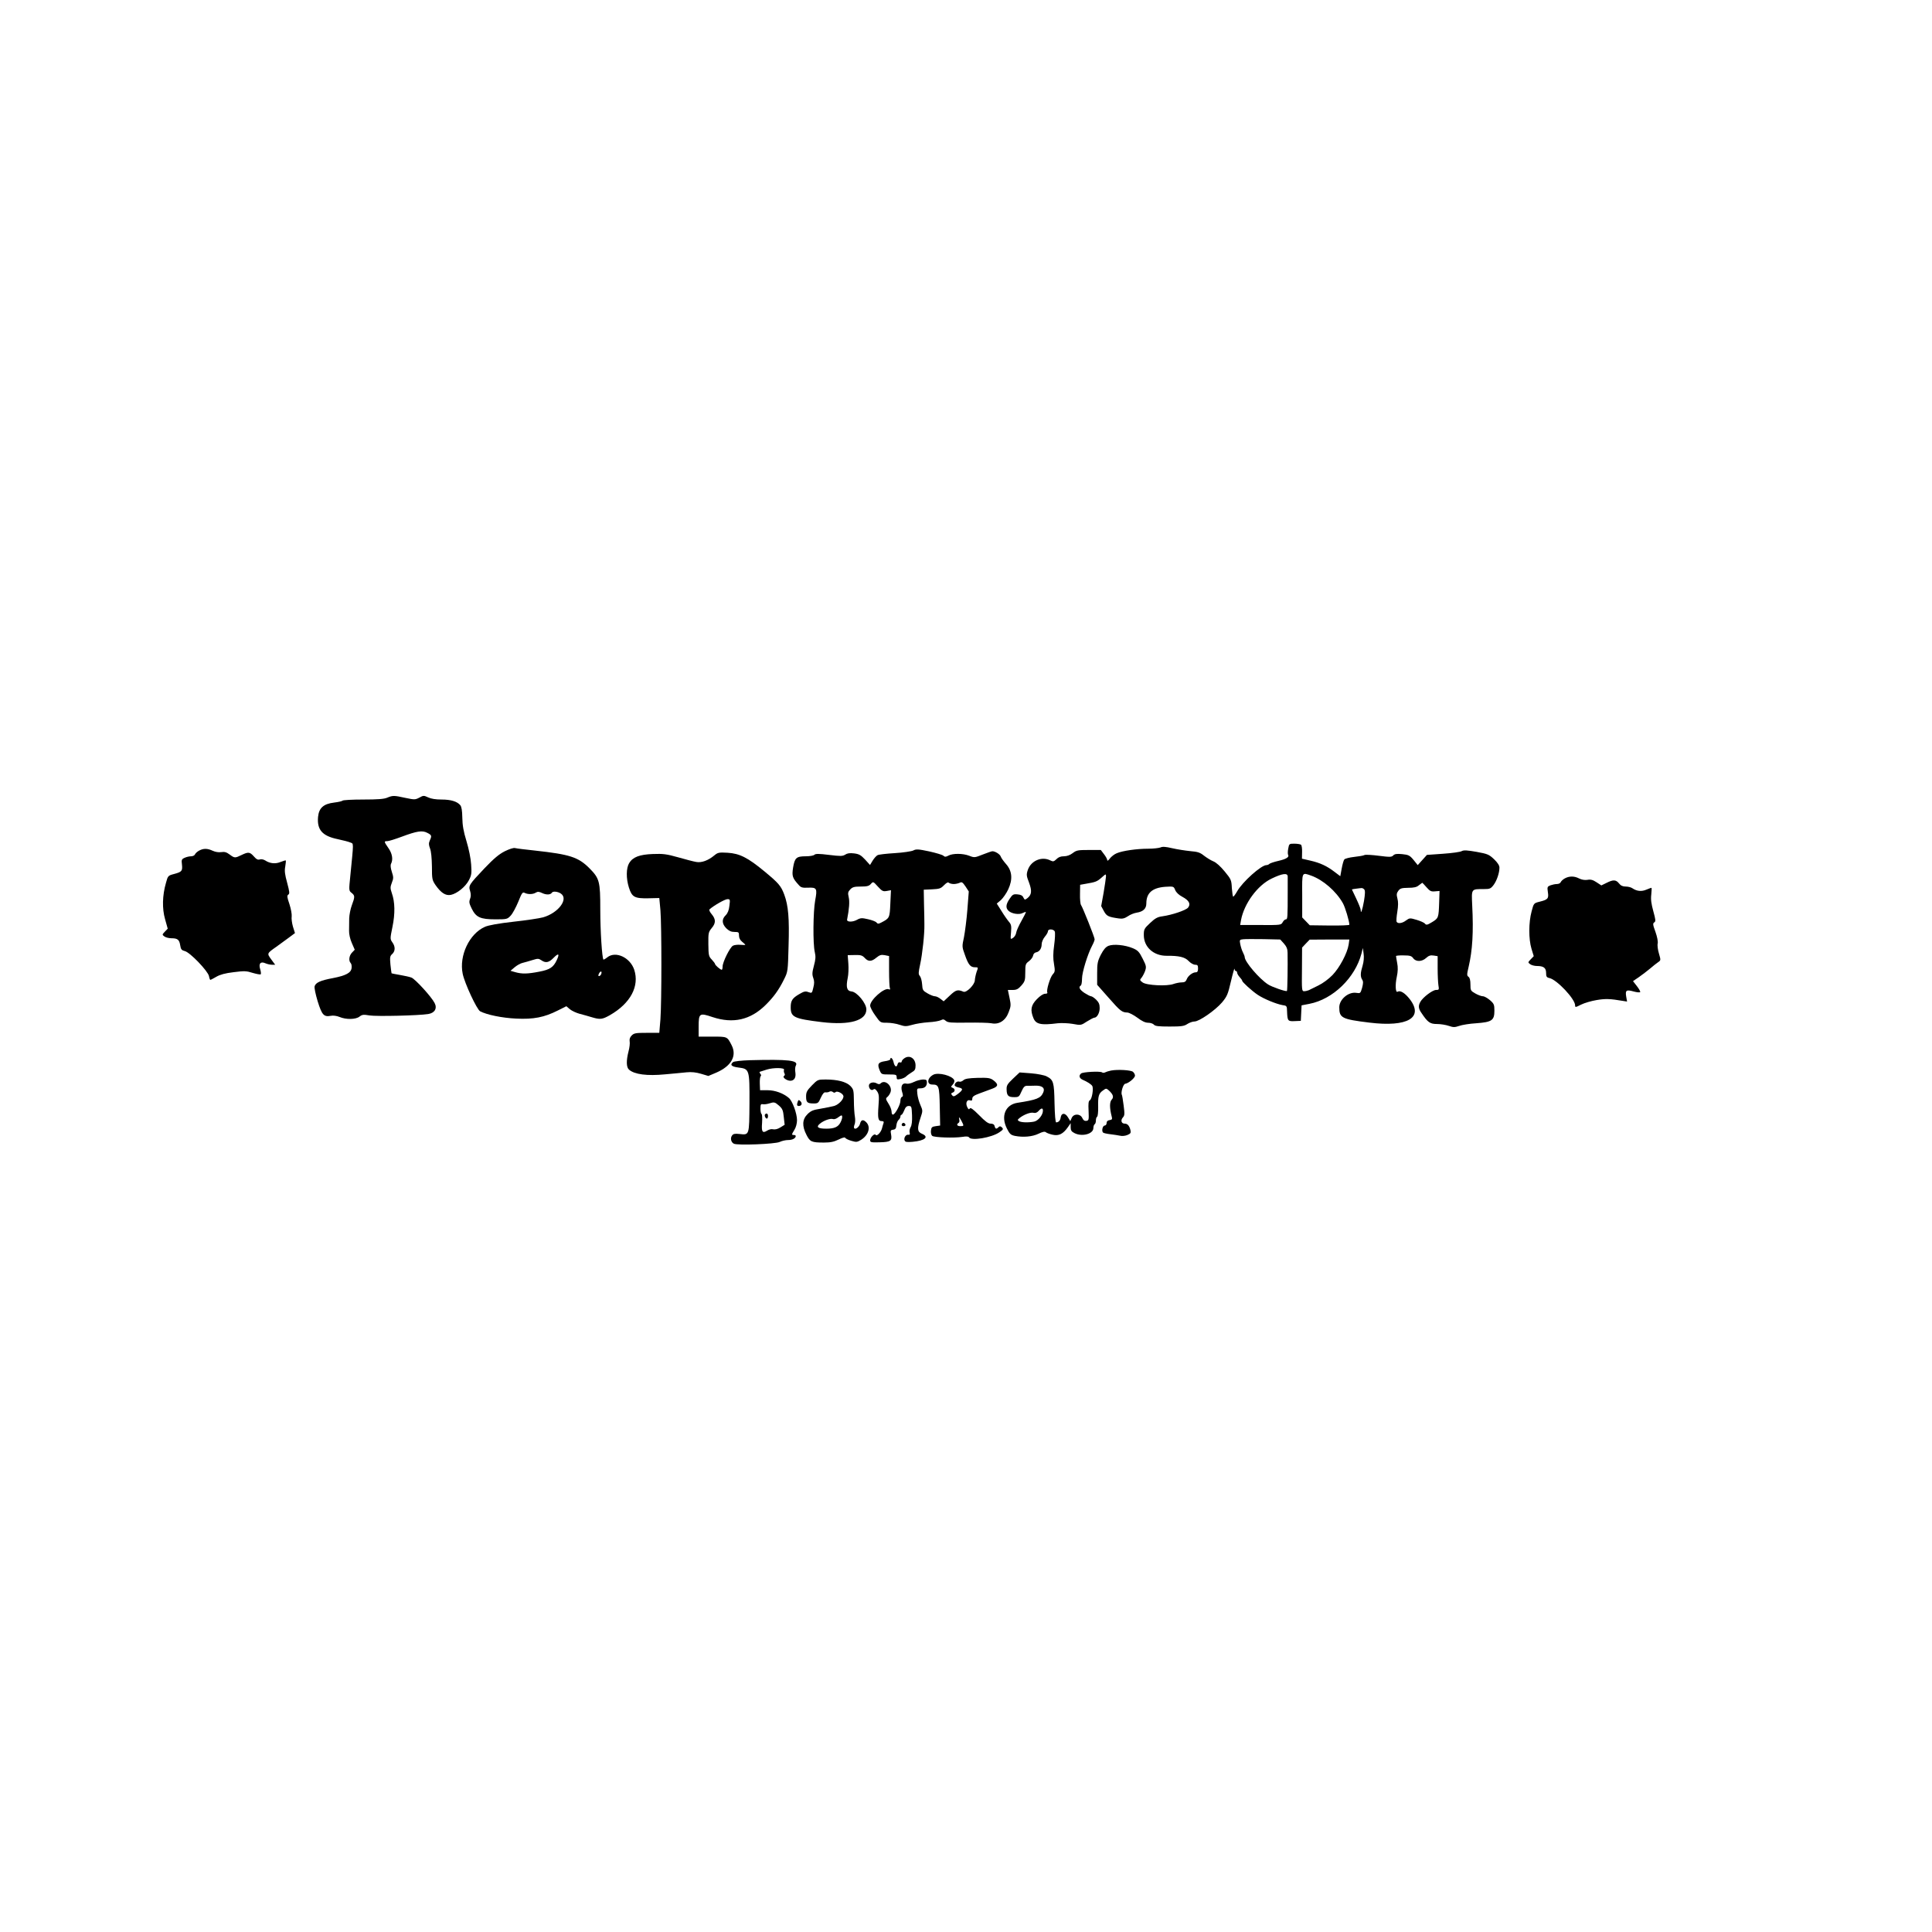
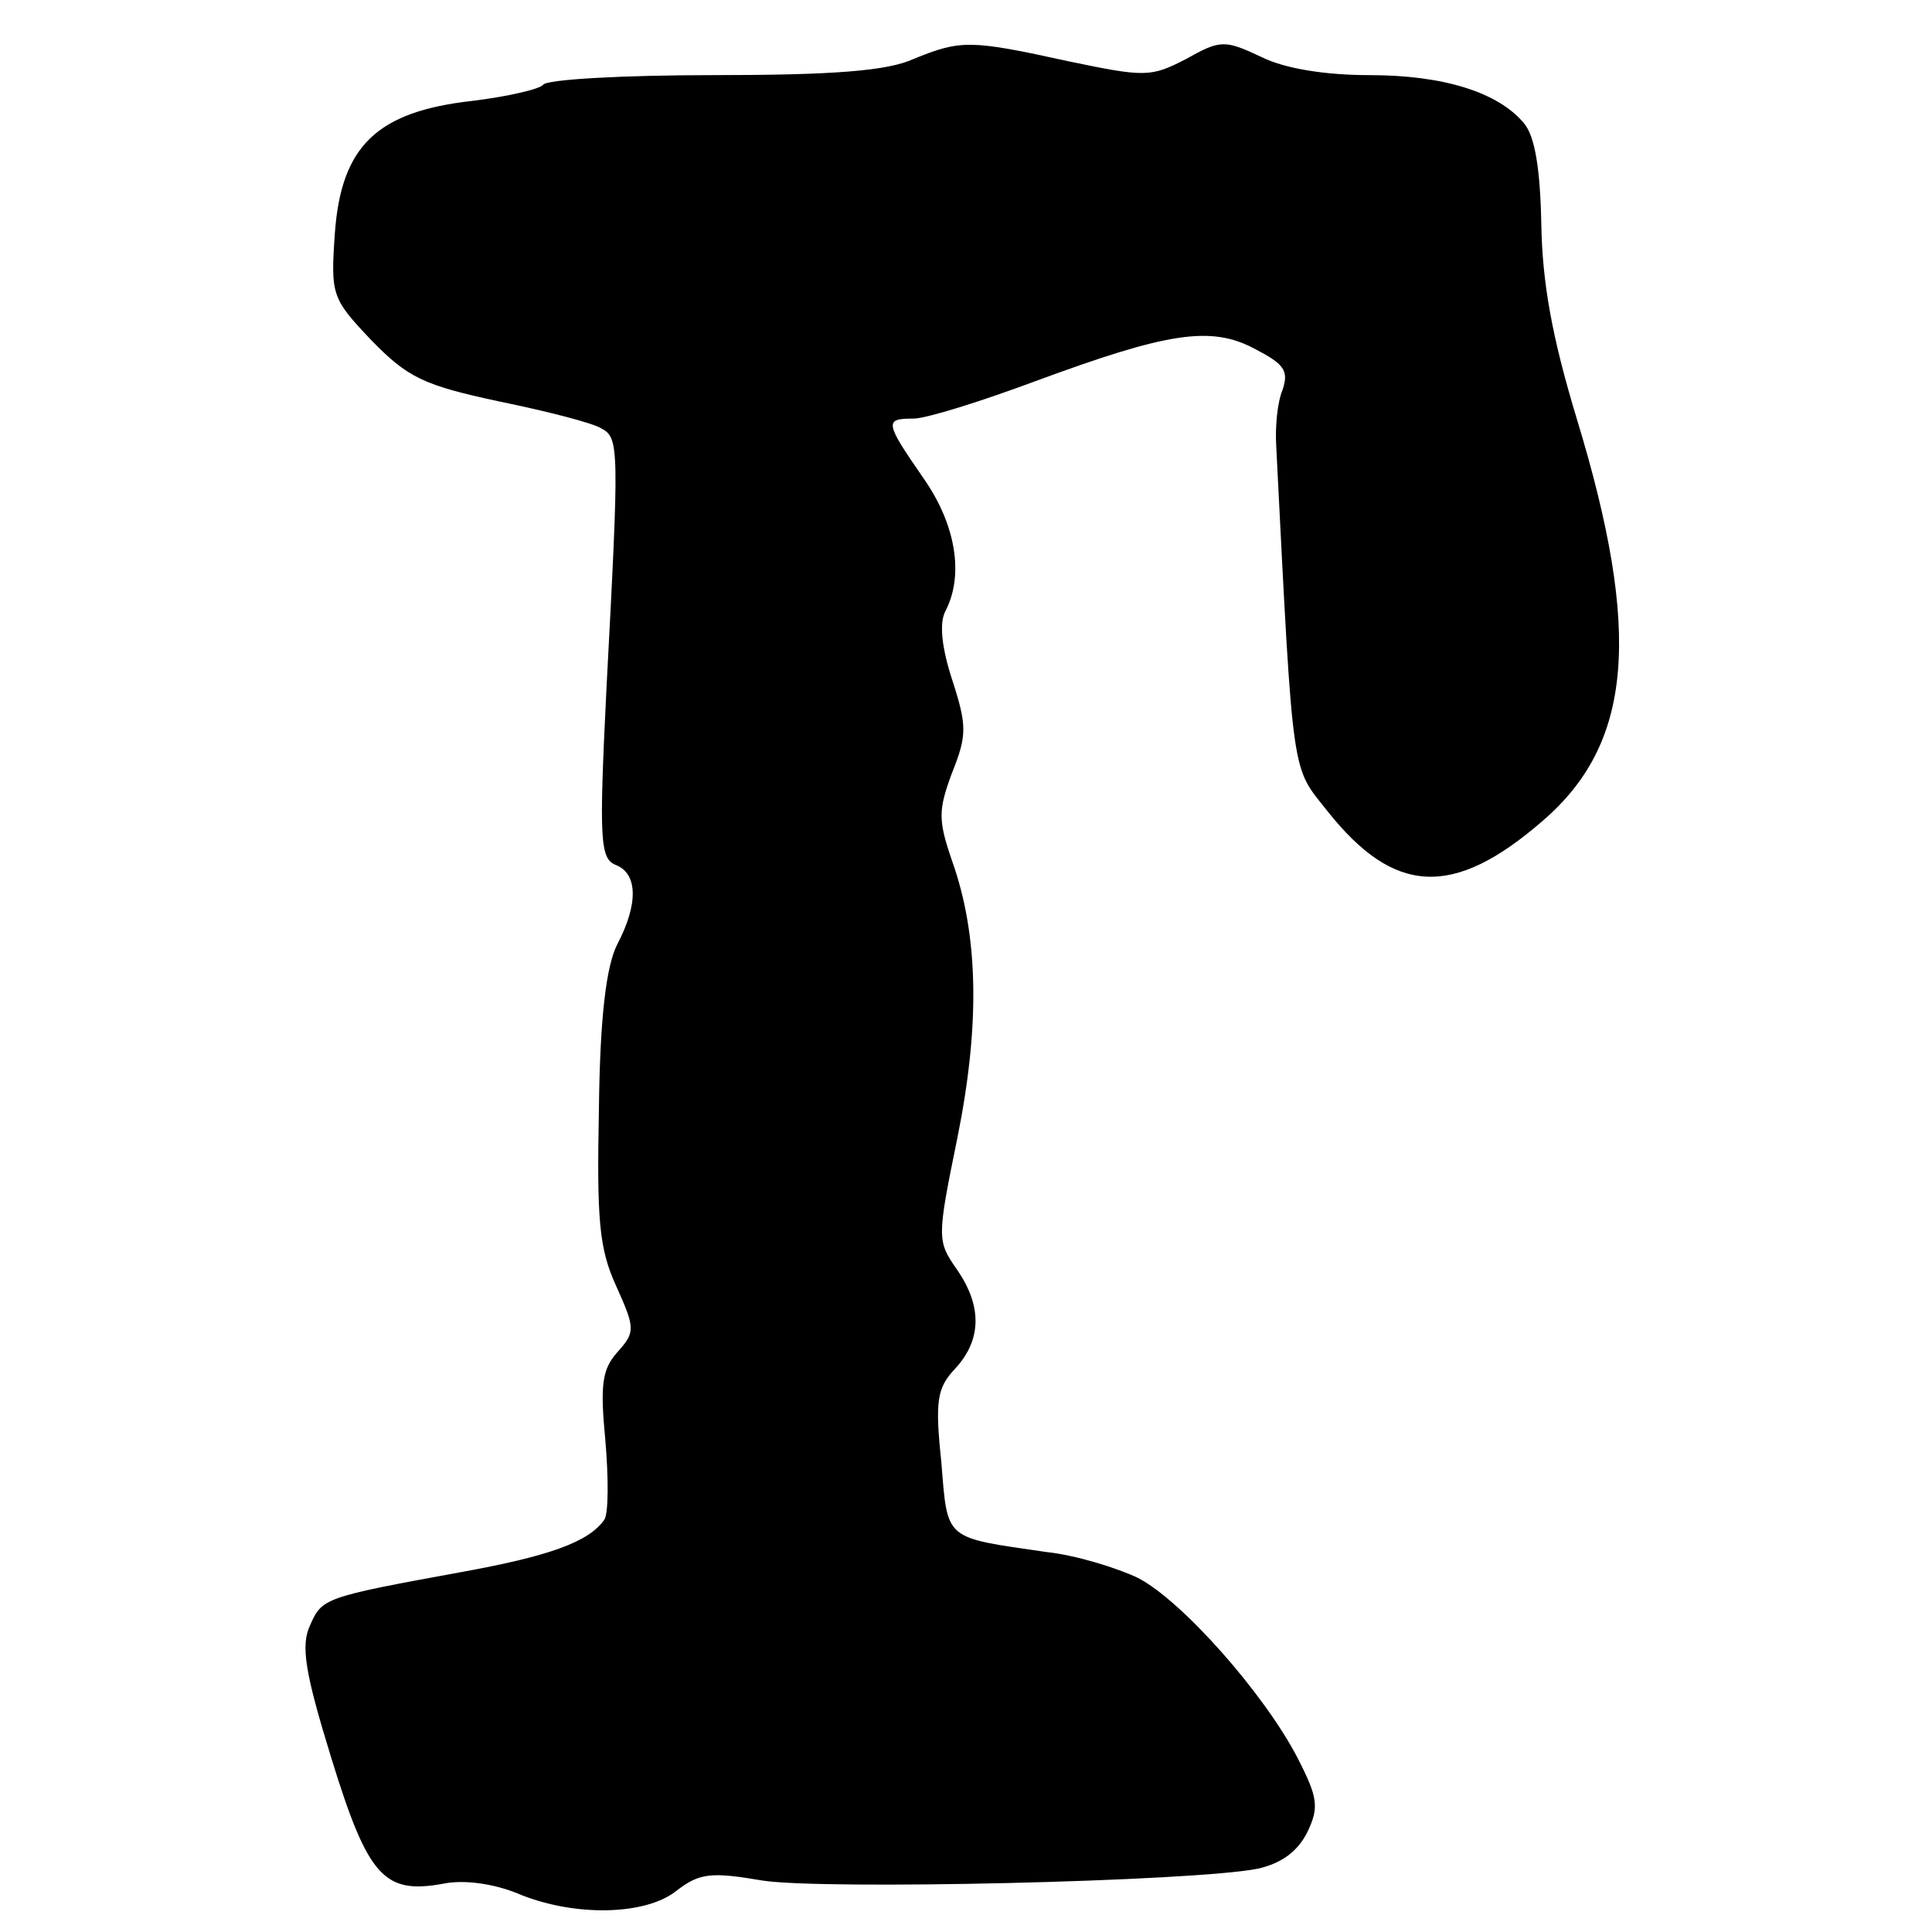
- <svg xmlns="http://www.w3.org/2000/svg" version="1.0" width="1532pt" height="1532pt" viewBox="0 0 1532 1532" preserveAspectRatio="xMidYMid meet">
-   <g transform="translate(0,1532) scale(0.1,-0.1)" fill="#000000" stroke="none">
-     <path d="M3071 8995 c-24 -11 -75 -15 -192 -15 -87 0 -160 -4 -163 -9 -3 -4 -33 -11 -66 -15 -84 -10 -121 -42 -128 -114 -9 -102 34 -151 155 -176 43 -9 89 -21 102 -27 26 -11 26 10 -1 -263 -12 -117 -12 -119 10 -136 27 -22 27 -31 2 -98 -11 -29 -20 -76 -21 -105 0 -28 -1 -72 -1 -97 -1 -26 8 -67 22 -98 l23 -53 -22 -23 c-23 -24 -28 -65 -10 -83 6 -6 9 -23 7 -39 -4 -38 -45 -60 -148 -80 -97 -18 -136 -35 -145 -64 -4 -12 7 -63 24 -120 34 -109 49 -125 104 -115 19 4 47 0 69 -9 52 -22 129 -21 159 3 21 16 32 17 79 9 55 -9 390 -1 465 11 52 8 74 45 51 88 -25 49 -153 189 -183 201 -15 6 -57 15 -92 21 -35 6 -65 12 -66 13 -1 2 -5 33 -9 69 -5 58 -4 68 14 84 25 23 26 59 1 93 -18 26 -18 29 1 122 22 106 20 198 -5 268 -13 39 -13 47 0 82 14 35 14 44 0 87 -10 31 -12 53 -6 64 17 33 10 80 -21 124 -36 52 -36 55 -9 55 12 0 63 16 114 35 121 45 163 52 203 31 36 -18 37 -24 20 -61 -9 -21 -9 -34 2 -63 9 -23 14 -77 15 -143 0 -100 2 -108 29 -148 43 -61 79 -85 121 -77 49 10 116 64 143 116 21 40 23 55 18 125 -3 48 -18 122 -37 185 -24 78 -32 126 -33 186 -1 56 -6 87 -16 99 -25 30 -75 45 -149 45 -46 0 -83 6 -106 17 -34 16 -38 16 -70 -2 -33 -17 -38 -17 -110 -2 -91 20 -100 20 -144 2z" />
-     <path d="M10215 8590 c-4 -21 -4 -43 -1 -48 11 -18 -14 -34 -75 -48 -35 -8 -68 -19 -73 -24 -6 -6 -16 -10 -24 -10 -41 0 -190 -133 -232 -208 -13 -23 -27 -42 -31 -42 -4 0 -8 30 -11 68 -3 64 -6 70 -57 132 -33 40 -67 71 -90 80 -20 8 -53 29 -74 45 -31 25 -49 31 -109 36 -40 4 -104 14 -143 23 -52 12 -76 14 -93 6 -13 -5 -57 -10 -98 -10 -89 0 -203 -16 -249 -36 -18 -7 -42 -26 -54 -41 -11 -16 -21 -22 -21 -14 0 8 -11 29 -26 48 l-25 33 -95 0 c-86 0 -98 -2 -128 -25 -21 -16 -46 -25 -70 -25 -25 0 -44 -7 -59 -23 -20 -19 -26 -21 -48 -10 -68 35 -154 -2 -179 -76 -12 -36 -11 -46 10 -100 24 -65 21 -96 -13 -123 -20 -15 -22 -15 -32 5 -7 16 -21 23 -47 25 -33 3 -39 -1 -62 -35 -31 -45 -33 -74 -7 -97 25 -22 83 -31 110 -16 13 6 24 10 26 8 1 -2 -14 -33 -35 -70 -21 -37 -40 -79 -42 -94 -2 -15 -13 -33 -25 -41 -21 -14 -21 -14 -16 44 4 49 2 62 -16 83 -12 14 -39 52 -59 85 l-38 60 33 28 c17 16 44 54 58 85 37 79 31 147 -18 201 -19 22 -38 48 -41 58 -6 19 -44 43 -67 43 -6 0 -40 -12 -76 -26 -63 -25 -66 -26 -107 -10 -51 20 -132 20 -166 1 -21 -11 -28 -11 -40 0 -8 7 -59 22 -113 34 -85 18 -103 19 -125 7 -15 -7 -81 -17 -147 -21 -66 -4 -127 -11 -136 -16 -10 -5 -27 -24 -39 -43 l-21 -35 -39 43 c-34 36 -48 44 -88 49 -33 4 -54 1 -70 -10 -21 -13 -37 -13 -128 -2 -81 10 -107 10 -116 1 -7 -7 -37 -12 -68 -12 -75 0 -88 -12 -101 -89 -11 -68 -5 -84 45 -139 17 -20 29 -23 74 -21 69 3 74 -6 56 -101 -16 -87 -19 -343 -3 -410 8 -35 7 -57 -7 -108 -14 -53 -15 -69 -5 -97 9 -25 9 -44 0 -78 -10 -43 -11 -44 -39 -34 -23 9 -35 6 -74 -17 -53 -31 -66 -51 -66 -103 0 -79 26 -91 248 -118 220 -26 352 12 352 101 0 48 -74 138 -117 142 -38 4 -46 33 -31 107 6 27 8 79 5 115 l-5 66 56 1 c47 1 59 -2 79 -23 28 -31 54 -30 92 2 26 21 38 25 66 20 l35 -7 0 -119 c0 -65 3 -126 6 -134 5 -12 2 -15 -10 -10 -35 13 -146 -85 -146 -130 0 -12 18 -48 41 -79 40 -57 40 -57 93 -57 29 0 73 -7 99 -16 43 -14 52 -14 99 -1 29 9 87 18 130 21 42 2 86 10 98 16 18 9 25 8 40 -5 16 -14 41 -16 172 -14 84 1 169 -1 189 -5 60 -13 113 21 137 87 19 48 19 59 7 115 l-13 62 38 0 c31 0 44 7 69 35 28 32 31 42 31 103 0 64 2 70 29 90 16 12 31 32 33 44 2 13 11 24 23 26 27 5 45 30 45 65 0 16 11 42 25 59 14 16 25 36 25 44 0 20 46 18 54 -3 4 -9 2 -58 -5 -108 -9 -65 -9 -107 -1 -150 9 -54 8 -62 -10 -81 -21 -23 -53 -129 -43 -144 3 -6 -4 -10 -17 -10 -15 0 -40 -16 -66 -43 -47 -48 -54 -86 -27 -151 20 -48 59 -57 193 -40 29 3 82 1 118 -5 65 -12 66 -12 113 19 26 16 52 30 58 30 22 0 43 38 43 76 0 31 -7 46 -28 67 -15 15 -34 27 -40 27 -7 0 -30 12 -52 26 -39 26 -50 47 -30 59 6 3 10 28 10 55 0 50 45 195 80 261 11 20 20 43 20 51 0 16 -95 254 -108 272 -5 6 -9 45 -8 86 l1 74 45 8 c77 13 89 17 125 49 35 31 35 31 35 8 -1 -13 -9 -71 -19 -129 l-19 -105 21 -39 c22 -41 36 -47 119 -59 28 -4 45 0 71 17 18 13 50 26 71 29 51 8 76 32 76 73 0 83 47 124 149 132 67 4 68 4 80 -26 8 -19 29 -39 56 -53 54 -29 69 -57 46 -86 -17 -21 -126 -58 -204 -69 -38 -5 -57 -15 -97 -53 -47 -44 -50 -50 -50 -96 0 -95 78 -165 182 -164 97 1 144 -10 174 -42 15 -16 38 -29 51 -29 19 0 23 -5 23 -30 0 -22 -5 -30 -18 -30 -25 0 -62 -28 -72 -56 -7 -18 -17 -24 -40 -24 -17 0 -45 -6 -63 -12 -50 -20 -216 -12 -247 12 -23 17 -23 20 -8 37 8 10 21 34 28 53 11 33 10 41 -19 98 -27 54 -38 66 -78 83 -62 26 -153 35 -193 19 -22 -9 -39 -29 -61 -71 -26 -52 -29 -69 -29 -148 l0 -90 91 -103 c93 -106 106 -116 149 -117 14 -1 49 -19 79 -41 37 -28 63 -40 86 -40 18 0 38 -7 45 -15 10 -12 37 -15 124 -15 94 0 116 3 141 20 17 11 42 20 57 20 37 0 164 88 218 151 40 48 47 64 71 168 15 64 28 108 28 99 1 -10 6 -18 11 -18 6 0 10 -6 10 -13 0 -7 9 -23 20 -35 11 -12 20 -24 20 -29 0 -10 76 -80 124 -112 48 -32 145 -72 195 -81 35 -5 36 -6 37 -53 3 -72 6 -77 61 -74 l48 2 3 61 3 62 62 12 c187 36 363 207 413 399 l11 44 6 -46 c4 -29 1 -63 -8 -94 -18 -58 -19 -87 -3 -112 9 -14 8 -29 -1 -64 -13 -44 -14 -45 -46 -40 -62 10 -135 -52 -135 -114 0 -85 19 -95 240 -122 301 -37 432 39 319 186 -39 50 -76 72 -97 59 -16 -10 -20 54 -6 118 9 42 10 76 3 110 -5 27 -9 51 -9 55 0 3 27 6 60 5 50 0 63 -4 76 -22 21 -30 70 -29 103 2 20 18 34 23 59 19 l32 -5 0 -97 c0 -53 3 -113 6 -133 6 -36 5 -38 -19 -38 -27 0 -104 -58 -124 -94 -18 -31 -16 -54 9 -89 50 -75 68 -87 124 -87 28 0 70 -7 93 -15 36 -12 46 -12 82 0 22 8 83 18 135 21 124 9 144 23 144 99 0 48 -3 56 -35 84 -20 17 -45 31 -56 31 -12 0 -39 10 -60 22 -37 21 -39 24 -39 71 0 33 -5 54 -15 61 -14 10 -14 18 1 81 30 130 39 272 28 486 -6 133 -9 129 93 129 47 0 54 3 77 33 25 34 46 95 46 137 0 17 -14 39 -42 66 -40 38 -51 43 -139 59 -75 13 -101 15 -118 6 -11 -7 -78 -16 -149 -21 l-127 -9 -36 -40 -37 -41 -33 41 c-30 36 -40 41 -90 46 -42 4 -59 2 -71 -10 -13 -14 -27 -14 -114 -3 -54 7 -106 10 -114 6 -8 -5 -45 -11 -82 -15 -37 -4 -72 -13 -78 -20 -6 -7 -15 -40 -21 -73 l-11 -60 -45 34 c-61 47 -115 72 -194 90 l-65 15 1 52 c1 29 -3 55 -9 59 -6 4 -30 8 -53 8 -40 0 -41 -1 -48 -40z m-4 -220 c0 -11 0 -63 0 -115 0 -210 -1 -225 -14 -225 -8 0 -19 -10 -26 -23 -12 -22 -15 -23 -175 -22 l-162 0 7 40 c25 131 131 275 242 328 85 41 127 47 128 17z m188 6 c93 -34 195 -122 249 -217 19 -33 51 -141 52 -172 0 -4 -71 -7 -157 -6 l-157 2 -30 31 -30 31 0 173 c-1 193 -5 185 73 158z m-3367 -121 l33 6 -5 -106 c-5 -114 -6 -116 -71 -150 -23 -12 -29 -12 -39 0 -6 8 -36 19 -67 26 -48 11 -59 11 -88 -5 -34 -19 -81 -18 -78 1 17 87 21 144 13 178 -8 34 -6 43 12 62 18 19 32 23 83 23 50 0 66 4 80 20 19 21 19 21 56 -20 34 -37 41 -40 71 -35z m531 55 c15 0 37 5 47 10 17 9 23 4 46 -29 l26 -40 -11 -143 c-6 -79 -19 -177 -27 -219 -16 -74 -16 -77 7 -140 27 -78 44 -99 79 -99 28 0 28 0 14 -37 -7 -21 -13 -51 -14 -66 0 -34 -66 -101 -90 -91 -46 19 -59 16 -108 -30 l-49 -46 -26 20 c-14 11 -33 20 -44 20 -10 0 -36 10 -58 23 -37 21 -40 26 -43 72 -2 28 -10 57 -18 66 -12 13 -12 25 2 90 18 81 36 247 34 319 0 25 -1 97 -3 160 l-2 115 66 3 c58 3 69 6 94 32 20 20 32 27 39 20 5 -5 23 -10 39 -10z m3749 -26 c27 -31 37 -35 67 -32 l36 3 -3 -90 c-4 -122 -5 -126 -56 -157 -38 -23 -46 -25 -57 -12 -6 8 -36 21 -66 30 -53 16 -56 15 -84 -5 -30 -23 -64 -27 -74 -11 -4 6 -1 42 5 79 8 49 8 80 1 106 -8 31 -7 42 7 61 15 20 26 23 78 24 46 0 68 5 85 20 13 10 25 19 27 20 1 0 17 -16 34 -36z m-494 -17 c8 -9 7 -35 -2 -91 -13 -73 -26 -110 -26 -72 0 9 -16 49 -35 89 -19 39 -35 73 -35 74 0 1 15 4 33 6 17 2 37 5 43 5 6 1 16 -4 22 -11z m-637 -429 c21 -24 29 -44 29 -73 2 -96 -1 -300 -5 -303 -7 -7 -120 32 -150 52 -70 45 -185 180 -185 217 0 5 -6 22 -14 37 -8 15 -17 44 -21 64 -7 35 -5 37 22 40 15 2 88 2 162 1 l133 -3 29 -32z m513 -10 c-11 -67 -71 -181 -128 -240 -30 -31 -76 -65 -111 -82 -33 -16 -68 -33 -77 -38 -10 -4 -26 -8 -37 -8 -18 0 -19 9 -17 173 l1 173 30 32 30 31 158 1 157 0 -6 -42z" />
-     <path d="M4003 8570 c-47 -24 -86 -57 -159 -133 -126 -133 -130 -139 -116 -183 7 -24 7 -43 -1 -63 -9 -24 -6 -36 14 -77 34 -68 68 -84 187 -84 91 0 95 1 122 30 15 16 42 66 60 110 28 70 34 78 50 70 25 -13 66 -13 89 2 15 9 26 8 51 -4 32 -15 65 -14 76 3 8 14 47 10 72 -7 62 -43 -20 -153 -141 -188 -29 -8 -135 -24 -236 -35 -117 -13 -198 -28 -225 -40 -124 -54 -207 -229 -177 -373 16 -77 112 -282 138 -297 53 -28 175 -53 285 -58 139 -7 224 10 331 64 l68 34 28 -24 c16 -13 51 -29 77 -36 27 -7 70 -19 96 -27 66 -20 84 -18 144 16 164 94 236 230 193 361 -33 97 -147 150 -213 98 -15 -12 -29 -20 -31 -18 -11 12 -25 226 -25 395 0 227 -6 248 -87 330 -88 88 -156 109 -428 139 -77 8 -149 17 -160 20 -12 4 -45 -7 -82 -25z m412 -863 c-27 -58 -55 -76 -139 -92 -92 -18 -137 -19 -190 -4 l-38 11 33 28 c19 16 48 32 64 35 17 4 51 14 77 22 42 13 49 13 70 -1 35 -25 61 -19 98 19 39 40 49 33 25 -18z m352 -112 c-4 -8 -11 -15 -17 -15 -7 0 -7 6 0 21 13 23 26 19 17 -6z" />
-     <path d="M1579 8575 c-15 -8 -29 -21 -33 -30 -3 -8 -17 -15 -30 -15 -14 0 -37 -5 -52 -12 -24 -11 -26 -16 -21 -55 5 -50 -1 -57 -65 -74 -45 -12 -47 -14 -62 -70 -29 -100 -31 -204 -7 -288 l21 -75 -23 -24 c-22 -23 -22 -24 -3 -38 11 -8 36 -14 55 -14 49 0 63 -11 70 -56 5 -32 11 -39 37 -46 41 -10 182 -157 191 -198 3 -17 8 -30 11 -30 3 0 24 11 48 25 30 17 69 28 137 36 85 11 102 10 152 -6 31 -9 59 -14 62 -11 4 3 2 22 -4 41 -14 45 4 64 43 46 14 -6 36 -11 50 -11 l26 0 -31 42 c-35 48 -36 47 41 101 25 18 68 49 96 70 l51 38 -16 51 c-8 28 -13 65 -10 82 2 17 -6 60 -18 97 -19 55 -20 67 -9 75 12 7 10 23 -9 94 -18 65 -22 95 -15 129 4 25 6 46 4 48 -1 2 -20 -4 -41 -12 -40 -17 -84 -13 -122 12 -13 8 -31 12 -43 8 -15 -5 -27 1 -47 24 -32 36 -44 37 -98 11 -51 -25 -55 -25 -94 4 -25 19 -41 23 -67 19 -21 -3 -46 1 -68 11 -41 19 -72 20 -107 1z" />
-     <path d="M5663 8536 c-47 -39 -100 -59 -142 -51 -20 3 -84 20 -144 37 -92 26 -120 29 -200 26 -106 -4 -159 -24 -188 -72 -24 -40 -25 -121 -2 -194 24 -76 45 -87 154 -85 l87 2 9 -97 c10 -126 10 -726 0 -864 l-9 -108 -99 0 c-87 0 -101 -2 -120 -21 -14 -14 -19 -29 -16 -47 3 -14 -1 -50 -9 -79 -19 -74 -18 -126 4 -145 43 -38 144 -51 287 -37 61 5 136 13 169 16 41 4 75 0 116 -12 l57 -17 64 27 c119 52 164 133 120 218 -35 68 -33 67 -152 67 l-109 0 0 79 c0 107 6 111 110 76 163 -54 300 -23 420 95 64 63 106 120 148 206 29 58 30 62 35 263 7 220 -2 320 -34 407 -26 70 -46 92 -157 184 -133 110 -197 142 -292 148 -70 4 -78 2 -107 -22z m121 -398 c-4 -37 -14 -60 -30 -76 -32 -31 -30 -67 5 -103 22 -21 39 -29 65 -29 33 0 36 -2 36 -29 0 -20 9 -36 25 -49 14 -11 25 -22 25 -24 0 -2 -18 -2 -39 0 -21 2 -48 -1 -59 -7 -24 -13 -82 -130 -82 -165 0 -14 -3 -26 -7 -26 -12 1 -53 37 -53 46 0 4 -12 20 -26 35 -24 25 -26 34 -27 122 -1 89 1 96 26 127 34 40 34 70 1 110 -15 17 -23 35 -18 39 33 30 123 81 142 81 22 0 22 -3 16 -52z" />
-     <path d="M12409 8355 c-15 -8 -29 -21 -33 -30 -3 -8 -16 -15 -30 -15 -14 0 -37 -5 -51 -10 -25 -10 -27 -13 -21 -54 8 -51 0 -60 -65 -76 -47 -12 -47 -12 -64 -77 -24 -88 -24 -220 -1 -296 l18 -59 -24 -25 c-23 -24 -23 -25 -4 -39 11 -8 35 -14 54 -14 52 0 72 -15 72 -55 0 -29 4 -36 28 -41 60 -15 202 -166 202 -216 0 -17 3 -17 48 6 26 13 81 29 123 36 71 12 109 10 203 -6 l38 -6 -7 40 c-8 50 1 56 59 40 25 -7 48 -9 52 -5 3 3 -8 24 -25 46 l-32 41 47 32 c26 18 66 49 89 68 22 19 51 42 63 50 22 15 22 16 7 68 -9 30 -14 66 -10 81 3 16 -4 52 -18 92 -21 57 -22 67 -9 75 12 8 11 20 -8 89 -16 59 -21 93 -16 132 3 29 4 53 1 53 -3 0 -22 -7 -41 -15 -38 -16 -75 -12 -109 11 -11 8 -35 14 -53 14 -24 0 -40 7 -54 25 -24 30 -46 31 -99 4 l-41 -20 -38 25 c-29 19 -46 24 -73 19 -21 -3 -45 1 -65 11 -38 20 -78 20 -113 1z" />
-     <path d="M7168 6926 c-10 -7 -18 -18 -18 -24 0 -6 -6 -9 -14 -6 -8 3 -16 -3 -19 -16 -7 -28 -24 -18 -32 20 -6 27 -25 43 -25 21 0 -6 -20 -13 -44 -16 -52 -8 -61 -23 -41 -71 14 -33 15 -34 74 -34 56 0 61 -2 61 -21 0 -19 4 -21 31 -15 16 3 37 12 45 21 8 8 28 22 44 32 25 14 30 24 30 54 0 58 -50 88 -92 55z" />
-     <path d="M5946 6913 c-67 -2 -126 -9 -133 -15 -27 -22 -13 -36 42 -43 88 -11 89 -14 88 -283 -2 -257 0 -253 -80 -244 -36 4 -49 1 -58 -12 -16 -21 -8 -54 14 -65 27 -15 330 -3 364 14 17 8 46 15 67 15 34 0 60 14 60 32 0 4 -7 8 -15 8 -19 0 -19 3 5 42 12 19 20 51 20 75 0 53 -36 152 -64 176 -44 38 -110 62 -170 62 l-59 0 -2 53 c-1 29 2 55 7 58 5 3 4 12 -3 20 -9 11 -8 15 2 17 8 3 30 9 50 16 52 16 143 15 136 -2 -3 -8 -1 -20 3 -28 6 -8 4 -16 -3 -21 -16 -10 20 -37 49 -38 32 0 47 25 41 66 -4 20 -2 45 4 55 22 41 -57 50 -365 42z m231 -360 c27 -24 33 -37 38 -90 l7 -62 -34 -21 c-20 -13 -42 -18 -57 -15 -13 4 -33 -1 -47 -10 -38 -24 -47 -10 -41 61 2 36 1 67 -4 70 -5 3 -9 22 -9 44 0 31 3 37 18 34 9 -2 31 0 47 5 45 14 48 13 82 -16z" />
-     <path d="M6067 6484 c-8 -8 3 -34 14 -34 5 0 9 9 9 20 0 19 -11 26 -23 14z" />
-     <path d="M8810 6831 c-20 -4 -41 -11 -48 -15 -7 -4 -18 -4 -24 1 -18 10 -150 3 -165 -9 -20 -16 -15 -37 10 -49 41 -18 70 -37 78 -50 12 -20 -2 -103 -18 -113 -12 -6 -14 -26 -11 -85 3 -71 2 -76 -18 -79 -14 -2 -24 5 -32 23 -16 35 -68 36 -84 0 l-11 -25 -19 31 c-22 36 -51 36 -57 -1 -3 -25 -17 -40 -36 -40 -6 0 -11 59 -13 152 -3 167 -8 185 -63 213 -17 9 -72 20 -122 24 l-92 7 -52 -49 c-45 -43 -52 -54 -51 -86 1 -49 13 -61 60 -61 36 0 40 3 58 45 15 34 25 45 42 45 13 0 43 0 67 1 56 2 80 -19 63 -55 -20 -45 -51 -57 -205 -81 -95 -15 -132 -106 -83 -203 22 -44 31 -52 63 -59 66 -13 139 -7 188 17 33 16 49 19 58 12 7 -6 31 -15 54 -20 49 -11 83 6 121 60 l22 32 0 -32 c0 -25 6 -35 30 -47 60 -31 150 -7 150 40 0 13 5 27 10 30 6 3 10 17 10 30 0 13 4 27 10 30 5 3 9 38 8 78 -2 85 4 106 38 130 25 18 26 18 46 1 35 -32 42 -54 23 -74 -17 -19 -17 -65 0 -132 6 -22 4 -27 -16 -30 -16 -2 -24 -10 -24 -23 0 -11 -7 -20 -15 -20 -16 0 -27 -42 -13 -56 4 -4 31 -10 58 -13 28 -3 62 -9 78 -12 15 -4 41 -1 57 6 25 11 29 16 24 39 -9 35 -23 51 -46 51 -26 0 -34 27 -14 49 14 15 15 28 6 95 -5 43 -12 80 -14 84 -10 17 10 85 26 88 26 3 78 46 78 65 0 9 -7 22 -16 30 -17 14 -121 20 -174 10z m-540 -318 c0 -35 -37 -80 -70 -87 -46 -9 -103 -7 -120 4 -13 8 -12 11 5 25 34 27 87 47 110 41 15 -4 28 1 40 14 22 25 35 26 35 3z" />
-     <path d="M7401 6798 c-49 -26 -55 -78 -8 -78 52 0 56 -13 59 -175 l3 -150 -35 -5 c-30 -4 -35 -9 -38 -36 -2 -17 3 -36 10 -41 16 -13 174 -18 239 -8 31 5 49 4 53 -4 18 -29 179 -2 240 40 31 21 34 26 21 39 -12 11 -18 11 -27 2 -17 -17 -25 -15 -31 8 -3 14 -14 20 -32 20 -19 0 -43 18 -91 67 -48 48 -68 63 -74 53 -6 -10 -11 -7 -19 9 -17 31 -5 64 20 56 14 -5 19 -2 19 14 0 15 14 25 58 41 31 11 76 28 100 37 49 18 51 35 9 67 -25 18 -40 21 -125 19 -71 -2 -100 -7 -113 -19 -10 -9 -25 -14 -32 -11 -16 6 -37 -10 -37 -29 0 -6 14 -14 30 -17 39 -8 38 -19 -4 -51 -29 -22 -36 -23 -46 -11 -10 12 -9 16 4 21 21 8 21 30 0 38 -15 6 -15 8 1 26 10 11 15 26 12 34 -14 36 -125 65 -166 44z m224 -368 c20 -38 19 -40 -10 -40 -26 0 -33 14 -14 26 6 3 9 15 6 25 -7 28 0 23 18 -11z" />
-     <path d="M6438 6713 c-40 -41 -46 -54 -46 -88 0 -46 9 -55 60 -55 34 0 38 3 57 46 15 32 26 45 38 42 10 -1 24 1 31 6 7 4 19 3 26 -3 8 -7 16 -7 22 -1 12 12 58 -10 62 -31 4 -24 -35 -66 -71 -78 -17 -5 -66 -15 -107 -22 -63 -10 -80 -17 -107 -44 -42 -42 -44 -94 -8 -164 28 -55 40 -61 139 -61 52 0 79 6 116 24 30 15 50 20 52 14 2 -6 24 -17 48 -24 40 -12 47 -11 77 7 60 37 80 102 42 140 -24 24 -41 21 -49 -11 -6 -25 -35 -49 -46 -37 -4 4 -3 17 2 29 6 13 7 41 3 63 -4 22 -8 80 -8 128 -1 83 -3 90 -29 117 -33 32 -102 50 -195 50 -62 0 -64 -1 -109 -47z m227 -293 c-19 -37 -49 -50 -113 -50 -66 0 -83 13 -51 39 30 26 85 45 105 37 9 -3 28 3 42 15 23 17 28 18 30 6 2 -9 -4 -30 -13 -47z" />
-     <path d="M7248 6741 c-21 -11 -47 -17 -59 -14 -34 9 -49 -19 -36 -64 9 -28 9 -37 -1 -41 -7 -2 -12 -16 -12 -30 0 -31 -39 -103 -57 -110 -8 -2 -13 6 -13 22 0 15 -11 44 -25 65 -22 35 -23 41 -9 52 9 7 20 24 25 37 19 49 -43 106 -78 71 -8 -8 -17 -8 -32 1 -27 14 -61 4 -61 -19 0 -25 21 -43 36 -30 9 8 17 3 30 -16 14 -22 16 -40 10 -114 -7 -99 -3 -121 26 -121 14 0 18 -5 14 -16 -3 -9 -9 -27 -12 -41 -8 -32 -41 -66 -50 -52 -9 15 -44 -20 -44 -43 0 -16 8 -18 75 -16 87 2 100 11 91 62 -6 31 -4 35 16 38 18 2 24 10 26 35 2 17 10 37 18 43 8 7 14 19 14 26 0 8 4 14 8 14 5 0 14 16 22 35 10 26 20 35 36 35 22 0 23 -5 26 -72 2 -49 -2 -81 -11 -96 -7 -12 -11 -31 -8 -42 4 -15 1 -20 -10 -18 -19 4 -38 -24 -30 -45 5 -13 17 -15 64 -11 98 9 133 39 73 64 -36 15 -39 41 -11 125 19 57 19 58 -1 104 -11 25 -22 65 -24 89 -4 40 -3 42 24 42 34 0 52 16 52 47 0 19 -5 23 -32 23 -18 -1 -50 -9 -70 -19z" />
-     <path d="M6326 6585 c-9 -26 -7 -35 8 -35 23 0 30 20 14 37 -14 13 -16 13 -22 -2z" />
-     <path d="M7156 6413 c-11 -11 -6 -23 9 -23 8 0 15 4 15 9 0 13 -16 22 -24 14z" />
-   </g>
+ <svg xmlns="http://www.w3.org/2000/svg" version="1" width="240" height="240" viewBox="0 0 180 180">
+   <path d="M85.1 5.5C82.7 6.6 77.7 7 66.4 7c-8.4 0-15.5.4-15.8.9-.3.4-3.3 1.1-6.6 1.5-8.9 1-12.2 4.2-12.8 12.3-.4 5.8-.3 6.1 3.4 10 3.4 3.5 4.9 4.2 11.9 5.7 4.4.9 8.7 2 9.5 2.5 1.7.9 1.7 1.6.5 24.3-.7 14.2-.6 15.8.9 16.4 2 .8 2.1 3.6.1 7.4-1 2-1.6 6.6-1.7 15.3-.2 10.3 0 13 1.6 16.5 1.8 4 1.8 4.3.1 6.2-1.4 1.6-1.6 3-1.1 8.2.3 3.5.3 6.8-.1 7.4-1.5 2.1-5.2 3.4-13.5 4.9-12.6 2.3-12.8 2.4-13.9 4.9-.9 1.9-.5 4.4 2 12.5 3.4 11 4.9 12.6 10.4 11.6 1.9-.4 4.7 0 6.9.9 5.2 2.2 12 2.1 14.9-.3 2.1-1.6 3.2-1.7 7.9-.9 5.6.9 40.2.1 46.2-1.1 2.2-.5 3.7-1.6 4.6-3.4 1.1-2.3 1-3.2-.9-6.9-3.1-6-10.8-14.7-14.9-16.8-1.9-.9-5.7-2.1-8.5-2.4-9.6-1.4-9.2-1-9.8-8.4-.6-5.7-.4-6.9 1.3-8.7 2.5-2.7 2.5-5.9.1-9.3-1.8-2.6-1.8-2.9.1-12.2 2.1-10.4 2-18.8-.5-25.8-1.3-3.8-1.3-4.7 0-8.2 1.4-3.5 1.4-4.4 0-8.7-1-3.1-1.2-5.3-.6-6.4 1.7-3.3 1-8-2.1-12.4-3.6-5.2-3.6-5.5-.9-5.5 1.2 0 6.3-1.6 11.4-3.5 12.2-4.5 16.3-5.2 20.4-3 2.7 1.4 3.2 2 2.6 3.8-.5 1.2-.7 3.5-.6 5.2 1.6 31.6 1.4 29.8 4.8 34.1 6.2 7.8 11.7 8.1 20 .9 8.4-7.2 9.3-17.5 3.2-37.5-2.3-7.6-3.2-12.6-3.3-18.1-.1-5.2-.6-8.2-1.6-9.4-2.4-2.9-7.5-4.5-14.4-4.5-4.1 0-7.9-.6-10.1-1.7-3.4-1.6-3.8-1.6-7 .2-3.3 1.7-3.8 1.7-11 .2-9.1-2-10-2-14.4-.2z" />
</svg>
